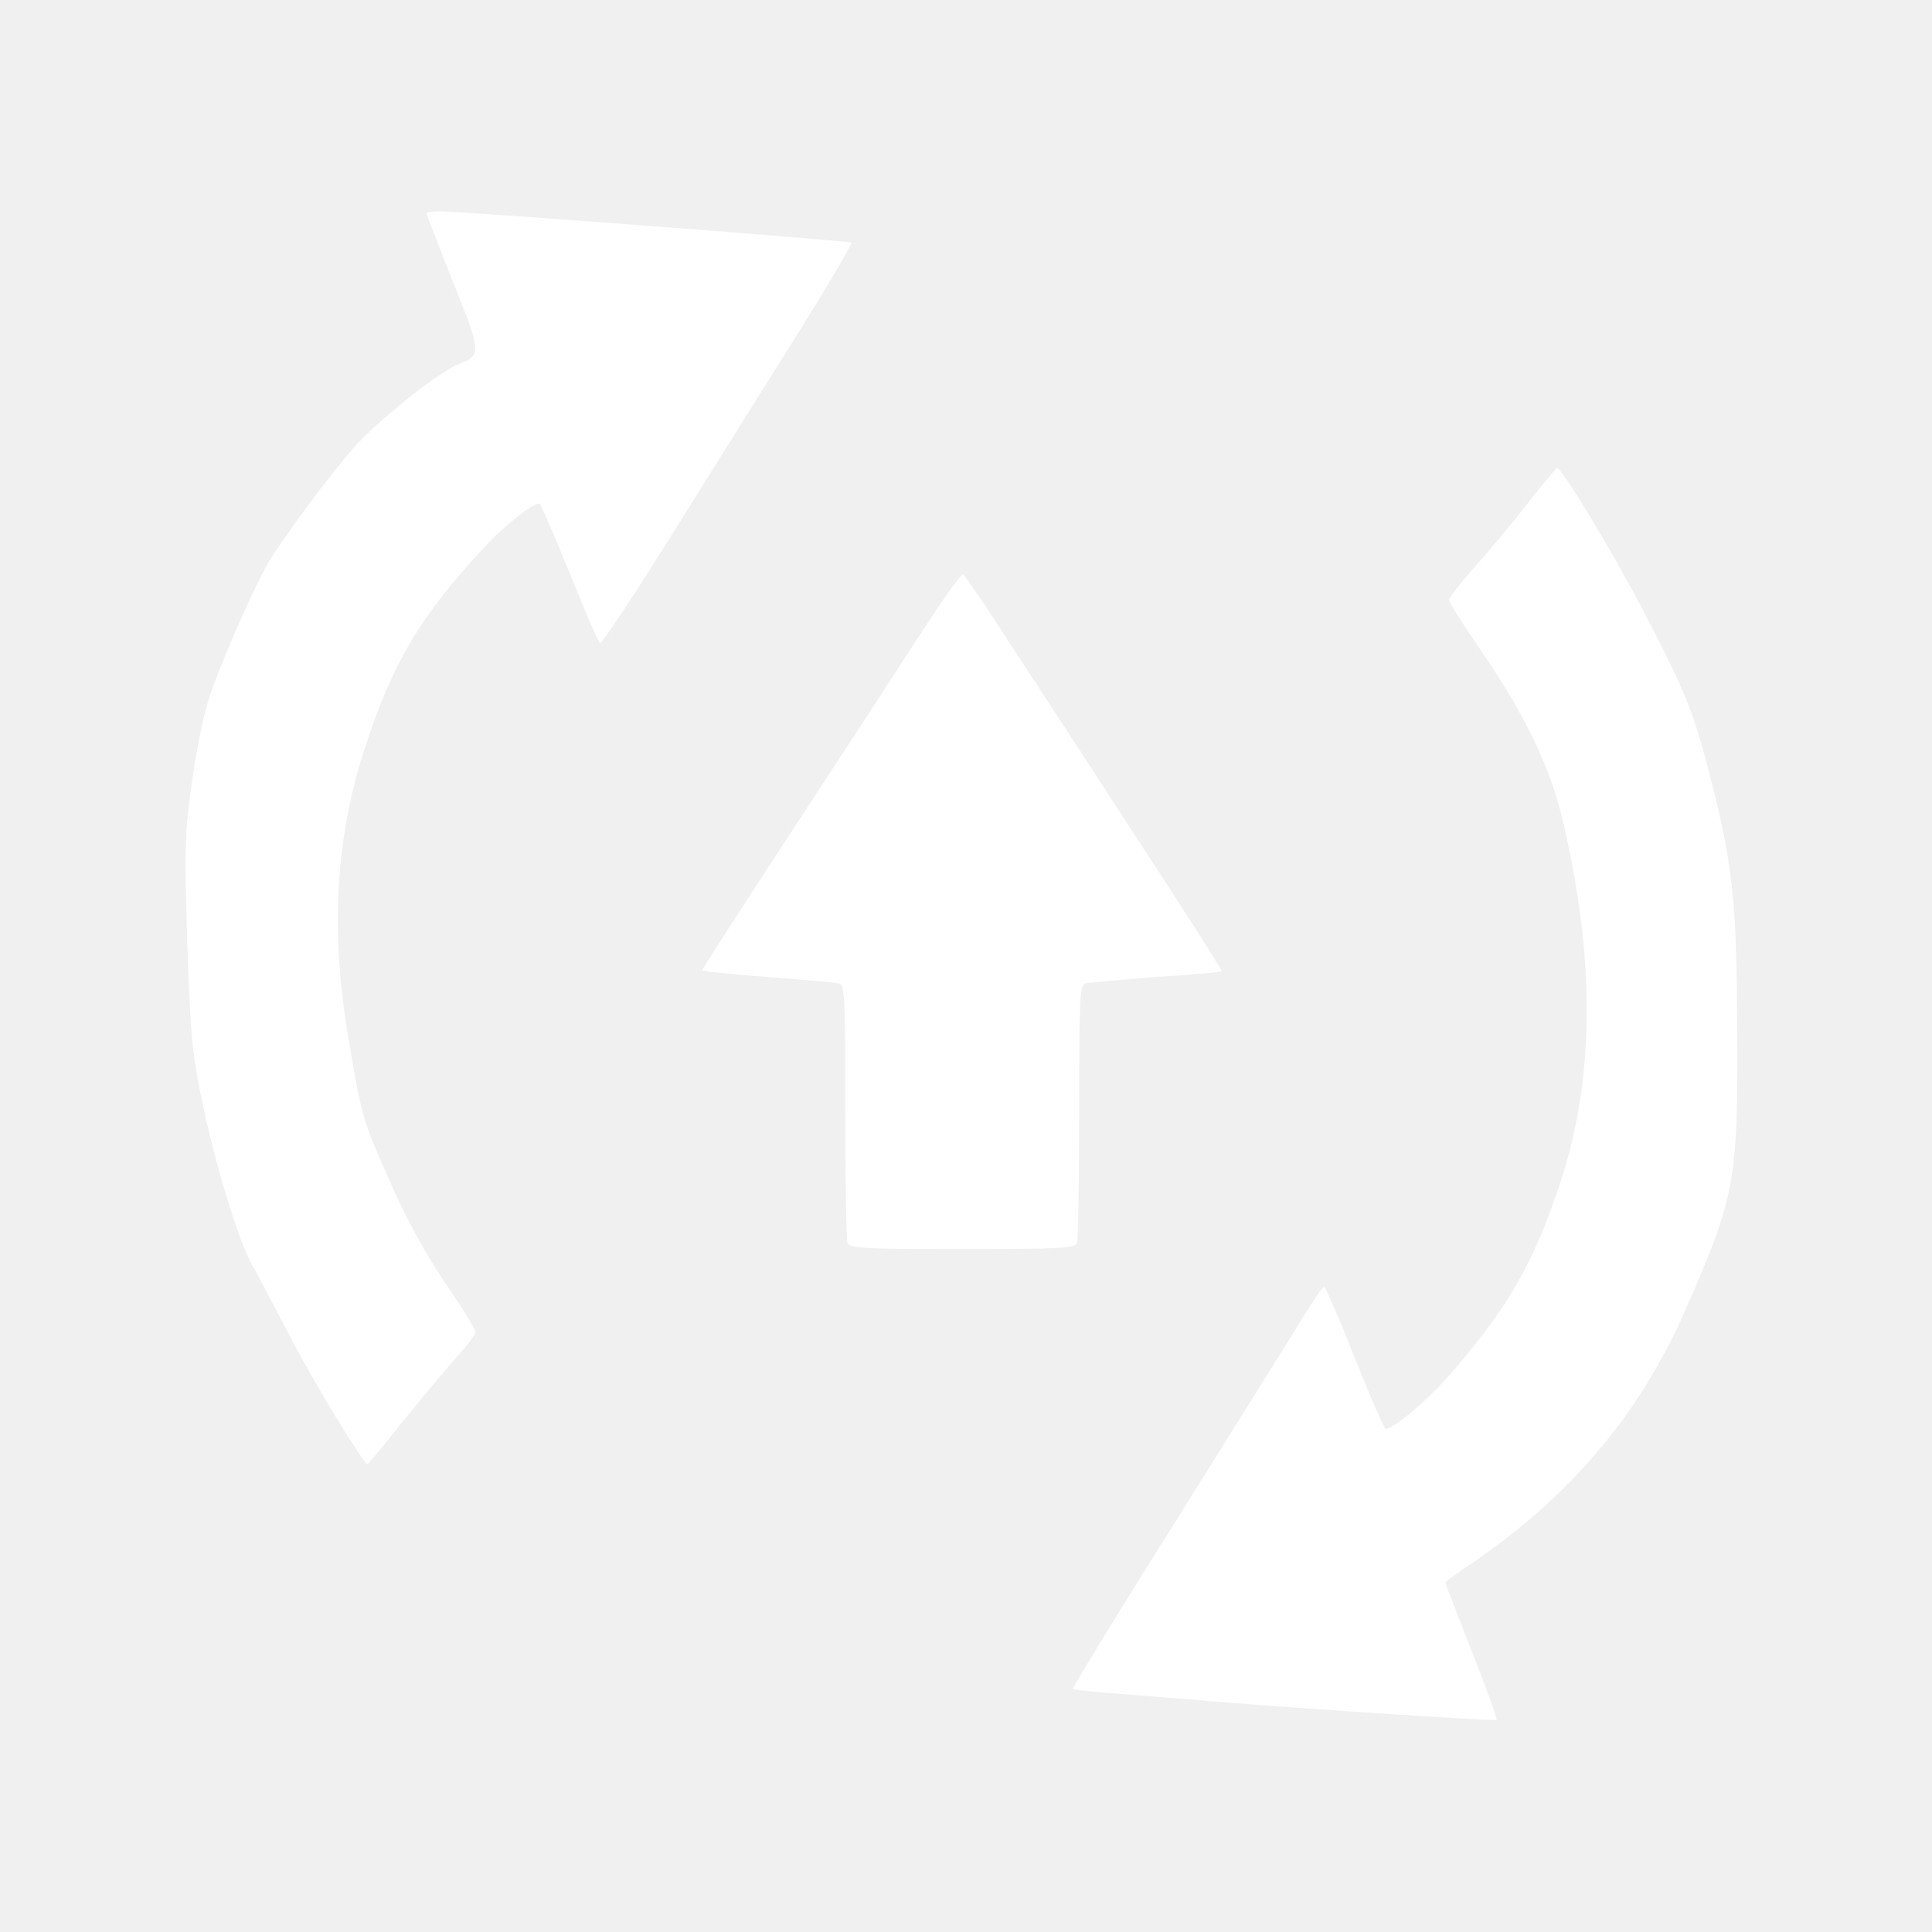
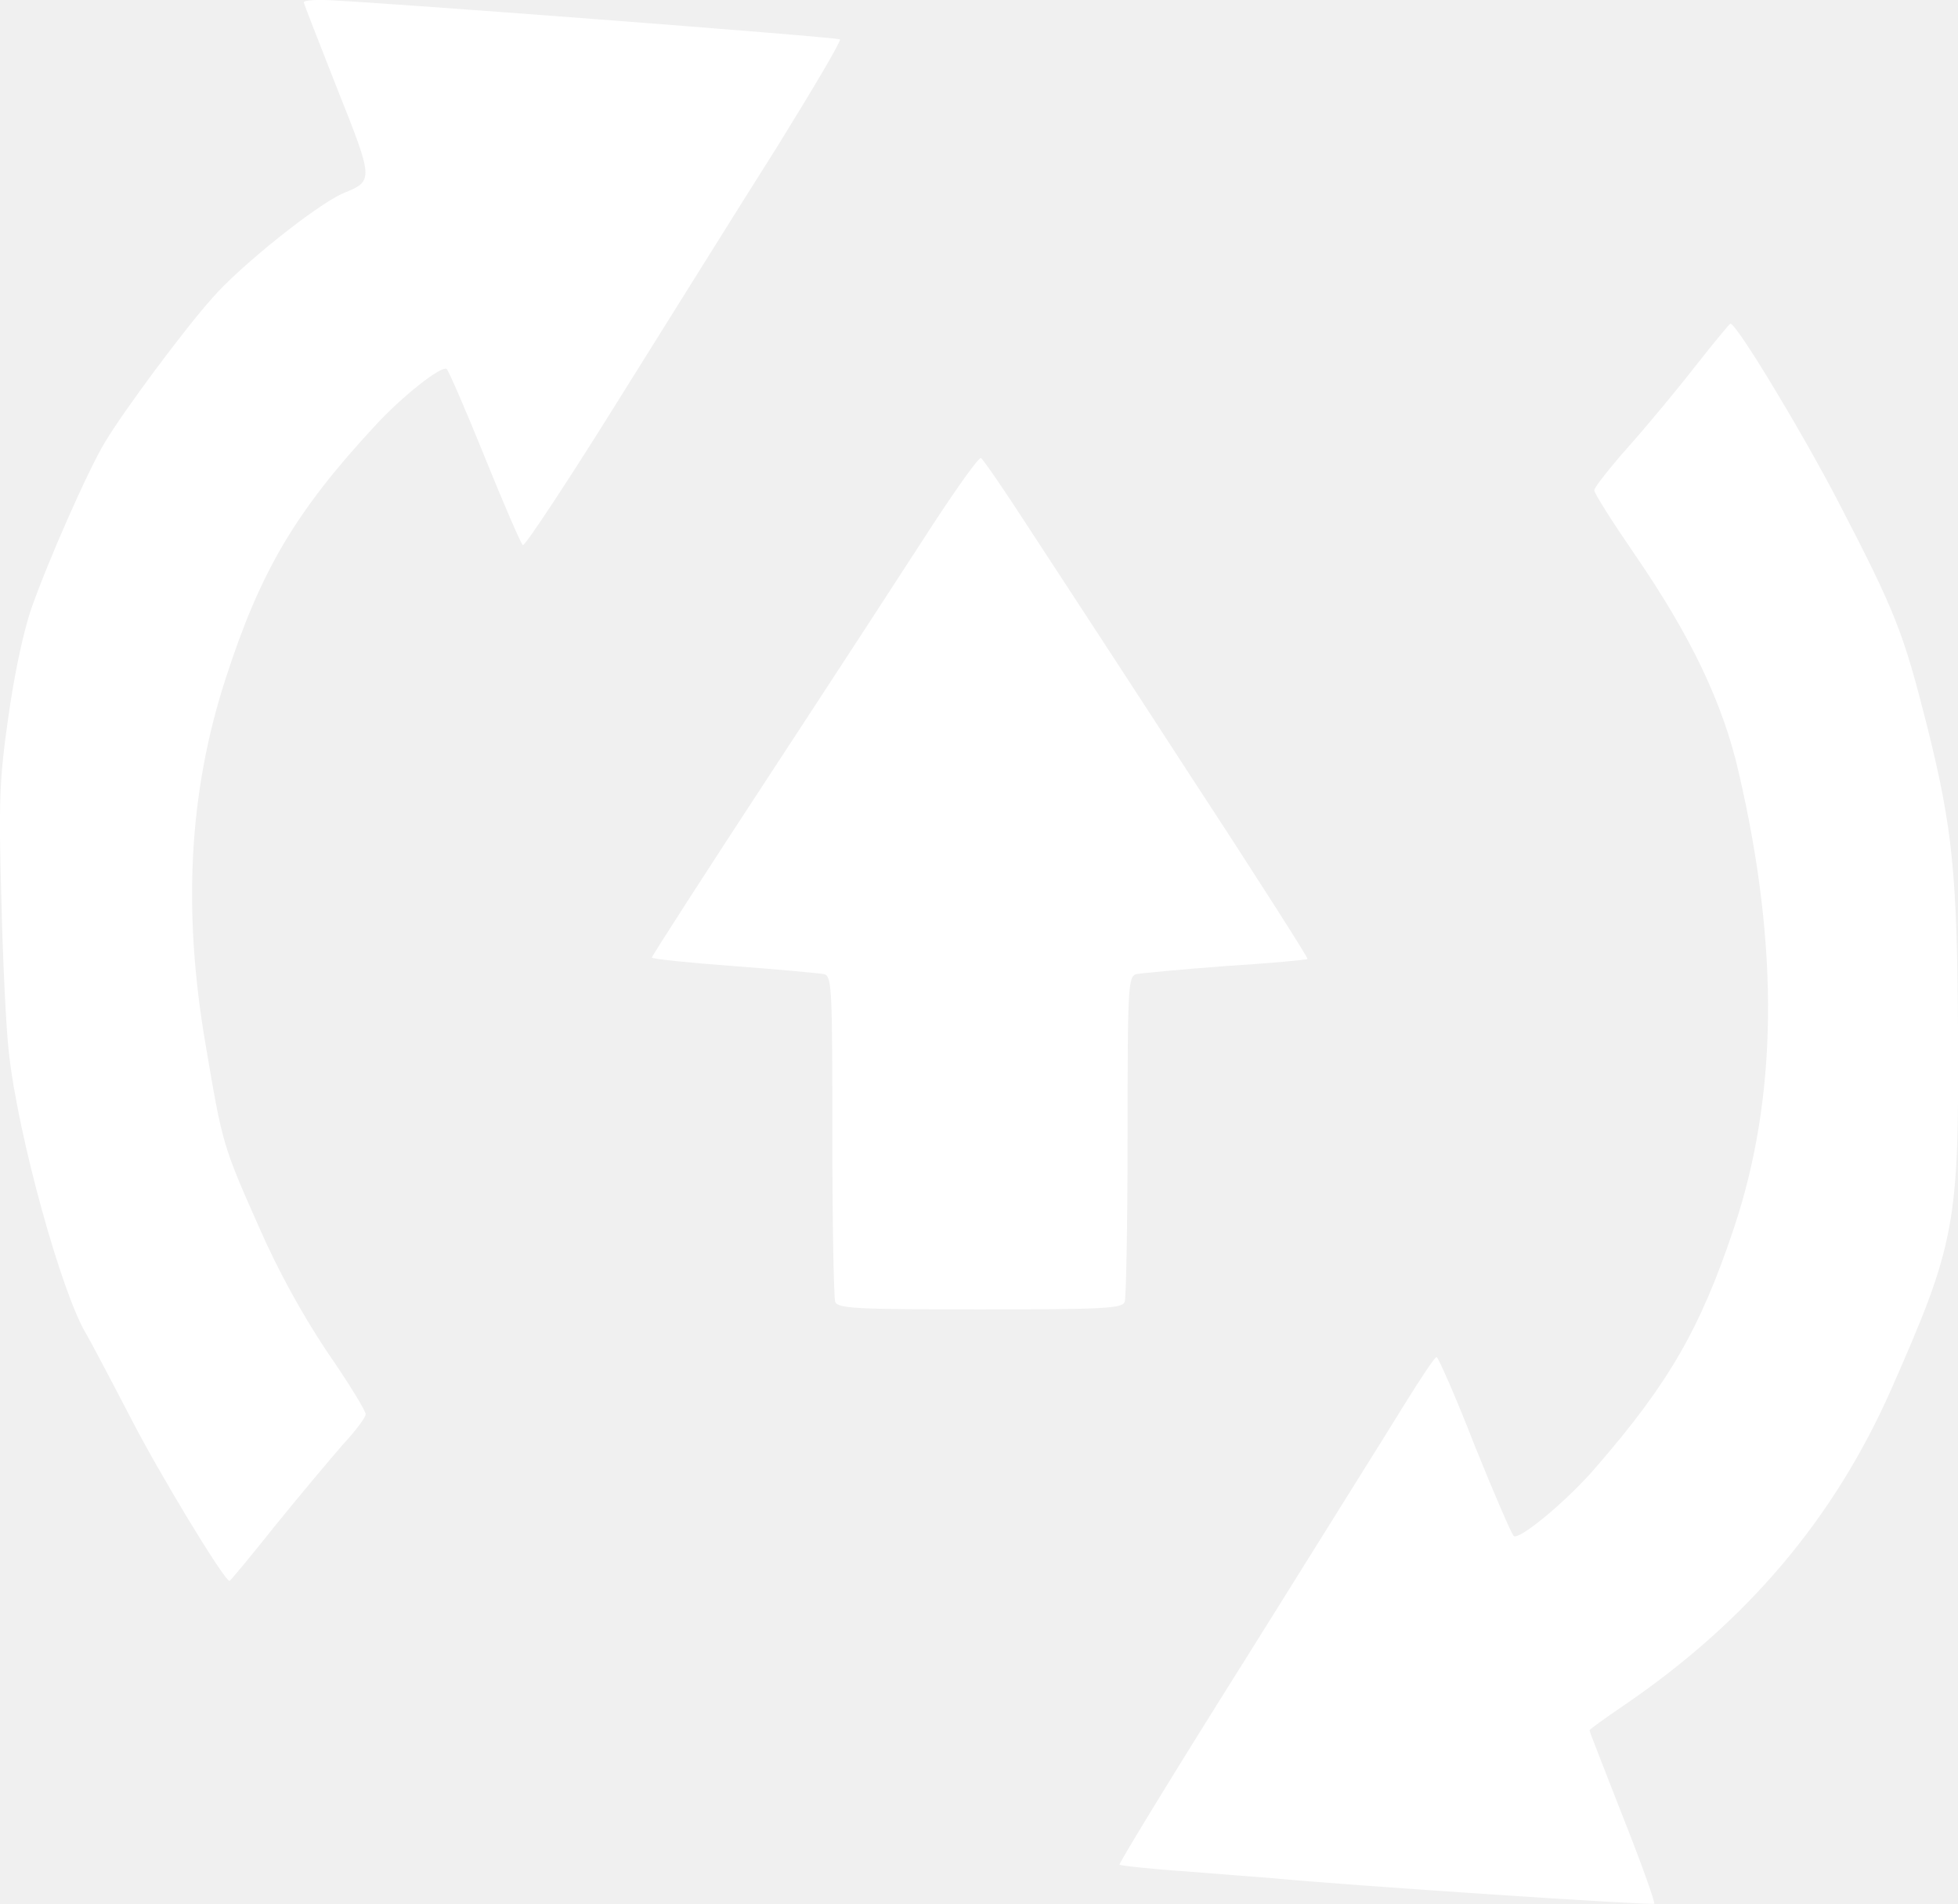
- <svg xmlns="http://www.w3.org/2000/svg" version="1.0" width="512pt" height="512pt" viewBox="0 0 512 512" preserveAspectRatio="xMidYMid meet">
-   <g transform="translate(0,512) scale(0.1,-0.1)" fill="#ffffff" stroke="none">
-     <path d="M1130 4555 c0 -3 32 -84 70 -181 77 -193 77 -194 13 -220 -54 -23 -215 -151 -275 -220 -60 -67 -186 -237 -225 -302 -36 -59 -122 -255 -155 -350 -18 -52 -37 -145 -49 -232 -18 -126 -20 -176 -14 -380 3 -129 10 -275 16 -323 19 -173 111 -506 163 -590 7 -12 48 -89 91 -172 61 -119 198 -345 209 -345 2 0 45 52 96 116 51 63 115 139 141 169 27 29 49 58 49 65 0 7 -36 66 -81 131 -52 78 -103 170 -144 264 -75 169 -76 173 -111 380 -49 284 -35 533 42 770 73 226 147 351 314 531 55 60 138 126 150 119 4 -3 40 -86 80 -185 40 -99 76 -182 80 -185 4 -3 96 136 203 308 107 171 256 410 332 530 75 121 134 221 131 224 -5 5 -1018 82 -1088 83 -21 0 -38 -2 -38 -5z" />
-     <path d="M4054 3793 c-38 -49 -101 -125 -141 -170 -40 -45 -73 -87 -73 -93 0 -6 38 -66 84 -133 119 -173 187 -315 220 -462 85 -367 81 -681 -11 -955 -70 -210 -137 -326 -290 -502 -59 -69 -159 -152 -172 -144 -4 3 -41 88 -82 190 -40 103 -77 186 -80 186 -4 0 -33 -44 -66 -97 -33 -54 -183 -293 -332 -532 -150 -238 -270 -435 -268 -437 2 -2 64 -9 138 -14 74 -6 154 -12 179 -14 154 -15 801 -58 806 -54 2 3 -27 85 -66 183 -38 97 -70 179 -70 181 0 2 33 26 73 53 258 176 441 392 561 664 134 304 142 346 140 747 -2 334 -11 429 -65 645 -50 197 -65 237 -187 472 -77 148 -213 373 -226 373 -2 0 -34 -39 -72 -87z" />
-     <path d="M2451 3458 c-51 -79 -204 -314 -341 -523 -137 -209 -249 -383 -249 -386 -1 -3 77 -11 172 -18 94 -7 180 -15 190 -17 16 -5 17 -30 17 -339 0 -183 3 -340 6 -349 5 -14 42 -16 304 -16 262 0 299 2 304 16 3 9 6 166 6 349 0 309 1 334 18 339 9 2 94 10 187 17 94 6 172 13 173 15 2 1 -108 174 -245 383 -136 210 -290 445 -341 523 -51 79 -96 144 -100 146 -5 1 -50 -62 -101 -140z" />
+ <svg xmlns="http://www.w3.org/2000/svg" version="1.0" width="411.183pt" height="399.787pt" viewBox="0 0 411.183 399.787" preserveAspectRatio="xMidYMid meet">
+   <g transform="translate(-1.205977,401.9738) scale(0.1,-0.1)" fill="#ffffff" stroke="none">
+     <path d="M650 4015 c0 -3 32 -84 70 -181 77 -193 77 -194 13 -220 -54 -23 -215 -151 -275 -220 -60 -67 -186 -237 -225 -302 -36 -59 -122 -255 -155 -350 -18 -52 -37 -145 -49 -232 -18 -126 -20 -176 -14 -380 3 -129 10 -275 16 -323 19 -173 111 -506 163 -590 7 -12 48 -89 91 -172 61 -119 198 -345 209 -345 2 0 45 52 96 116 51 63 115 139 141 169 27 29 49 58 49 65 0 7 -36 66 -81 131 -52 78 -103 170 -144 264 -75 169 -76 173 -111 380 -49 284 -35 533 42 770 73 226 147 351 314 531 55 60 138 126 150 119 4 -3 40 -86 80 -185 40 -99 76 -182 80 -185 4 -3 96 136 203 308 107 171 256 410 332 530 75 121 134 221 131 224 -5 5 -1018 82 -1088 83 -21 0 -38 -2 -38 -5z" />
+     <path d="M3574 3253 c-38 -49 -101 -125 -141 -170 -40 -45 -73 -87 -73 -93 0 -6 38 -66 84 -133 119 -173 187 -315 220 -462 85 -367 81 -681 -11 -955 -70 -210 -137 -326 -290 -502 -59 -69 -159 -152 -172 -144 -4 3 -41 88 -82 190 -40 103 -77 186 -80 186 -4 0 -33 -44 -66 -97 -33 -54 -183 -293 -332 -532 -150 -238 -270 -435 -268 -437 2 -2 64 -9 138 -14 74 -6 154 -12 179 -14 154 -15 801 -58 806 -54 2 3 -27 85 -66 183 -38 97 -70 179 -70 181 0 2 33 26 73 53 258 176 441 392 561 664 134 304 142 346 140 747 -2 334 -11 429 -65 645 -50 197 -65 237 -187 472 -77 148 -213 373 -226 373 -2 0 -34 -39 -72 -87z" />
+     <path d="M1971 2918 c-51 -79 -204 -314 -341 -523 -137 -209 -249 -383 -249 -386 -1 -3 77 -11 172 -18 94 -7 180 -15 190 -17 16 -5 17 -30 17 -339 0 -183 3 -340 6 -349 5 -14 42 -16 304 -16 262 0 299 2 304 16 3 9 6 166 6 349 0 309 1 334 18 339 9 2 94 10 187 17 94 6 172 13 173 15 2 1 -108 174 -245 383 -136 210 -290 445 -341 523 -51 79 -96 144 -100 146 -5 1 -50 -62 -101 -140z" />
  </g>
</svg>
